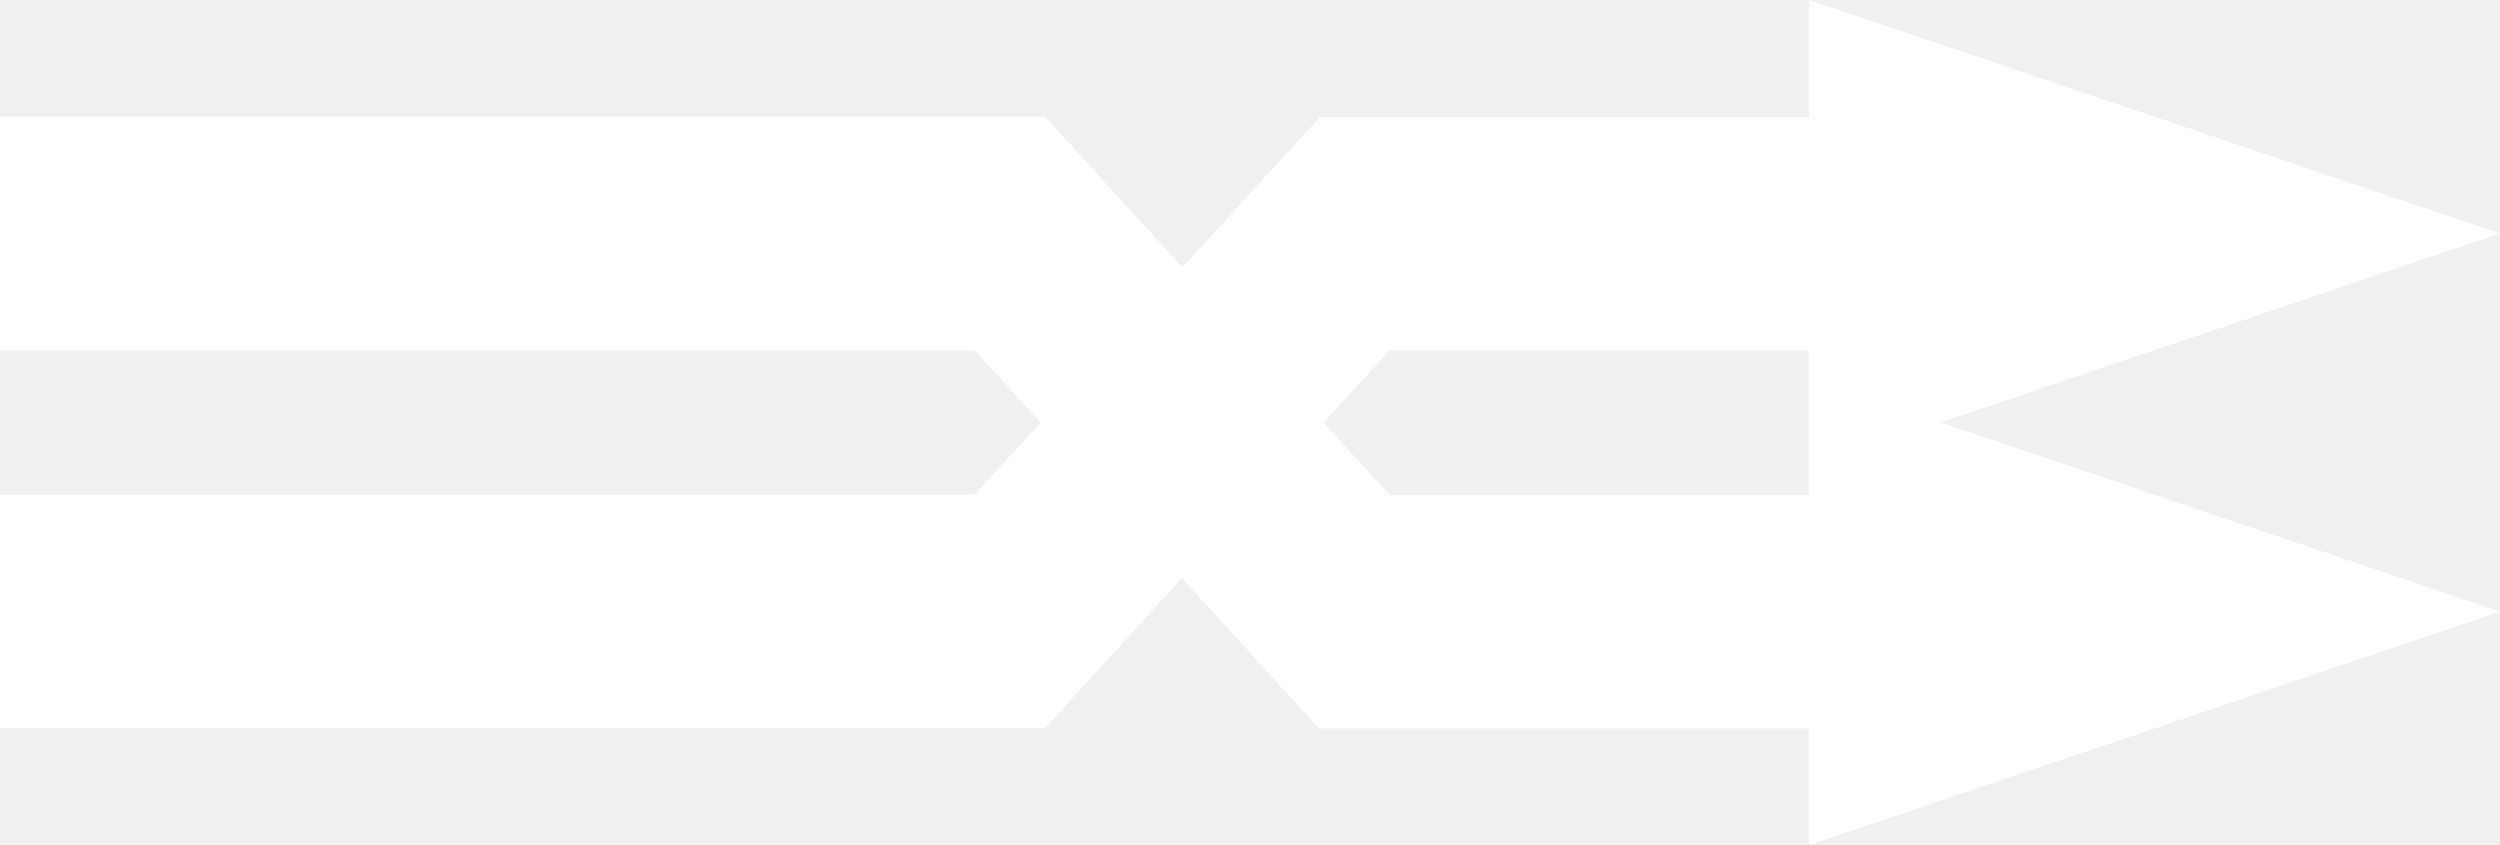
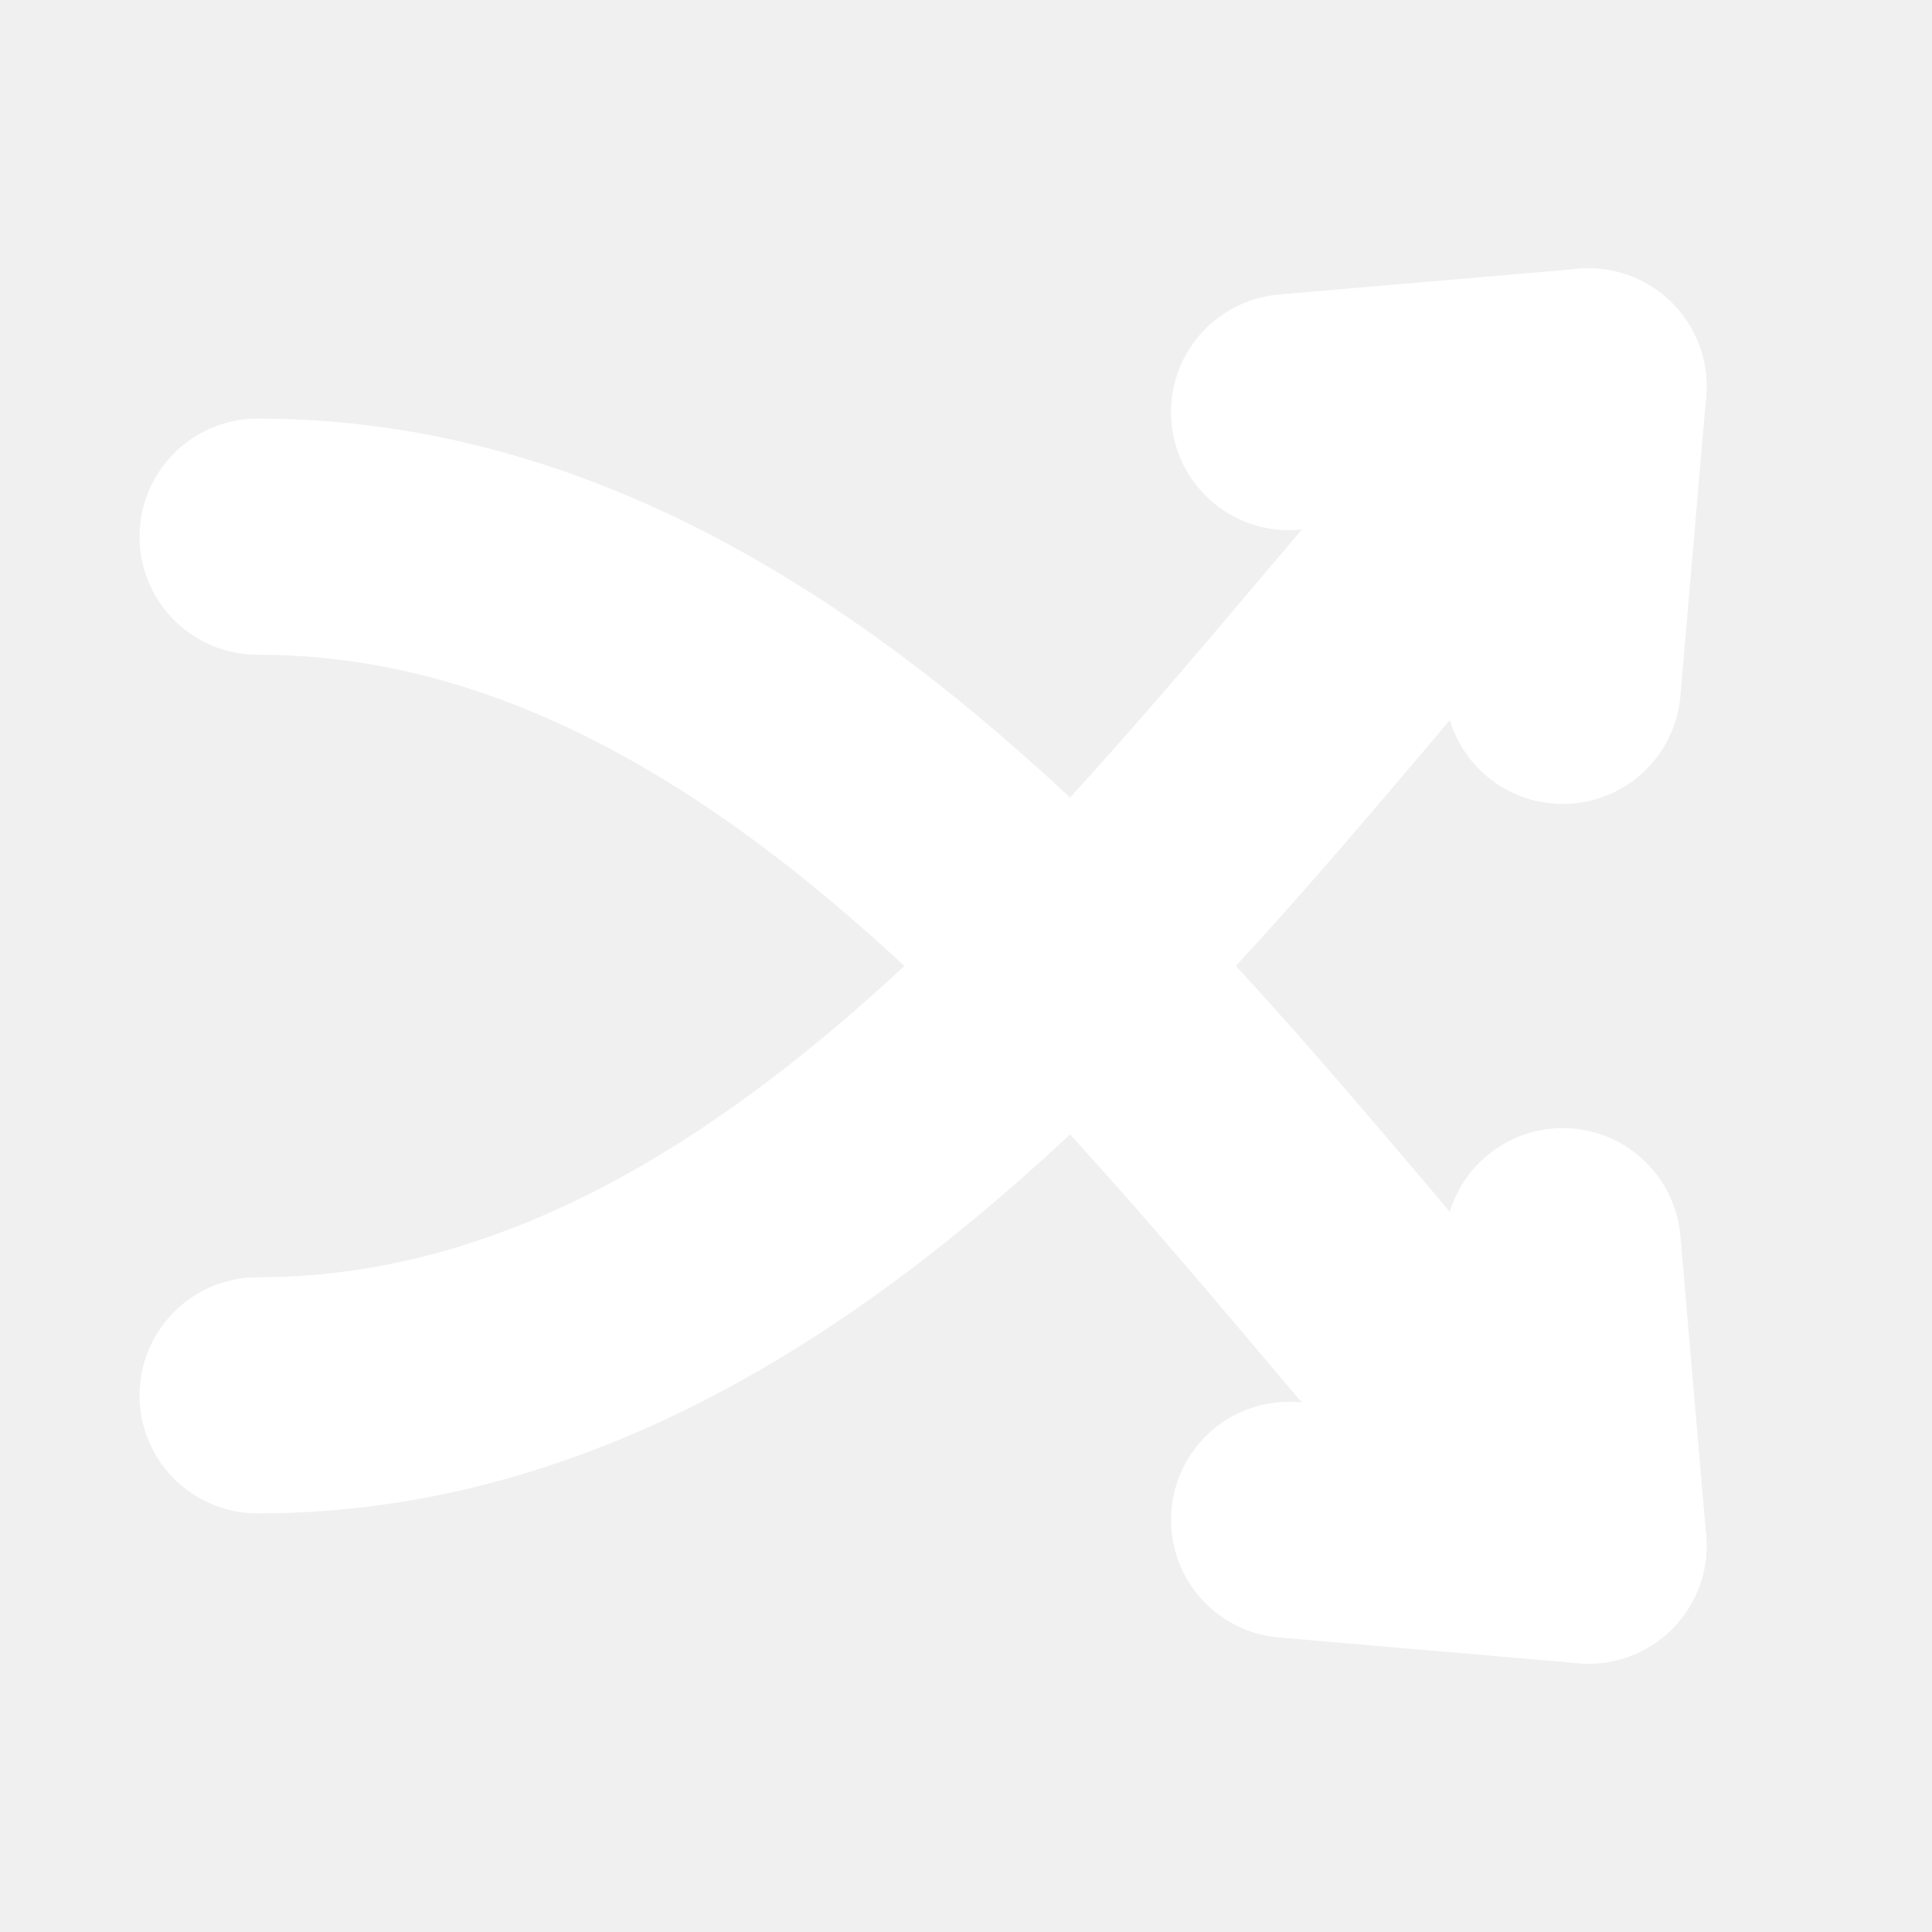
- <svg xmlns="http://www.w3.org/2000/svg" xml:space="preserve" width="38.461" height="12.999" viewBox="0 0 10.176 3.439">
-   <path d="M166.68 235.686v.476h-1.994v.004l-.556.608-.559-.613h-4.254v.95h3.966l.27.295-.27.294h-3.966v.95h4.254l.557-.611.558.612v-.002.002h1.994v.474l1.407-.474 1.406-.476-1.406-.475-.872-.295.872-.294 1.406-.475-1.406-.475zm-1.706 1.425h1.706v.59h-1.706l-.269-.295z" style="fill:#fff;stroke-width:.161" transform="translate(-159.317 -235.686)" />
+ <svg xmlns="http://www.w3.org/2000/svg" width="18" height="18" viewBox="0 0 18 18">
+   <g style="fill:none;stroke:#fff;stroke-width:2.2;stroke-linecap:round;stroke-linejoin:round">
+     <path d="M2.4 5C8 5 11.8 11.4 14.8 14.4" />
+     <path d="M2.4 13C8 13 11.8 6.6 14.8 3.6" />
+     <path d="M14.56 11.61 14.8 14.4 12.01 14.16" />
+     <path d="M14.56 6.39 14.8 3.6 12.01 3.84" />
+   </g>
</svg>
